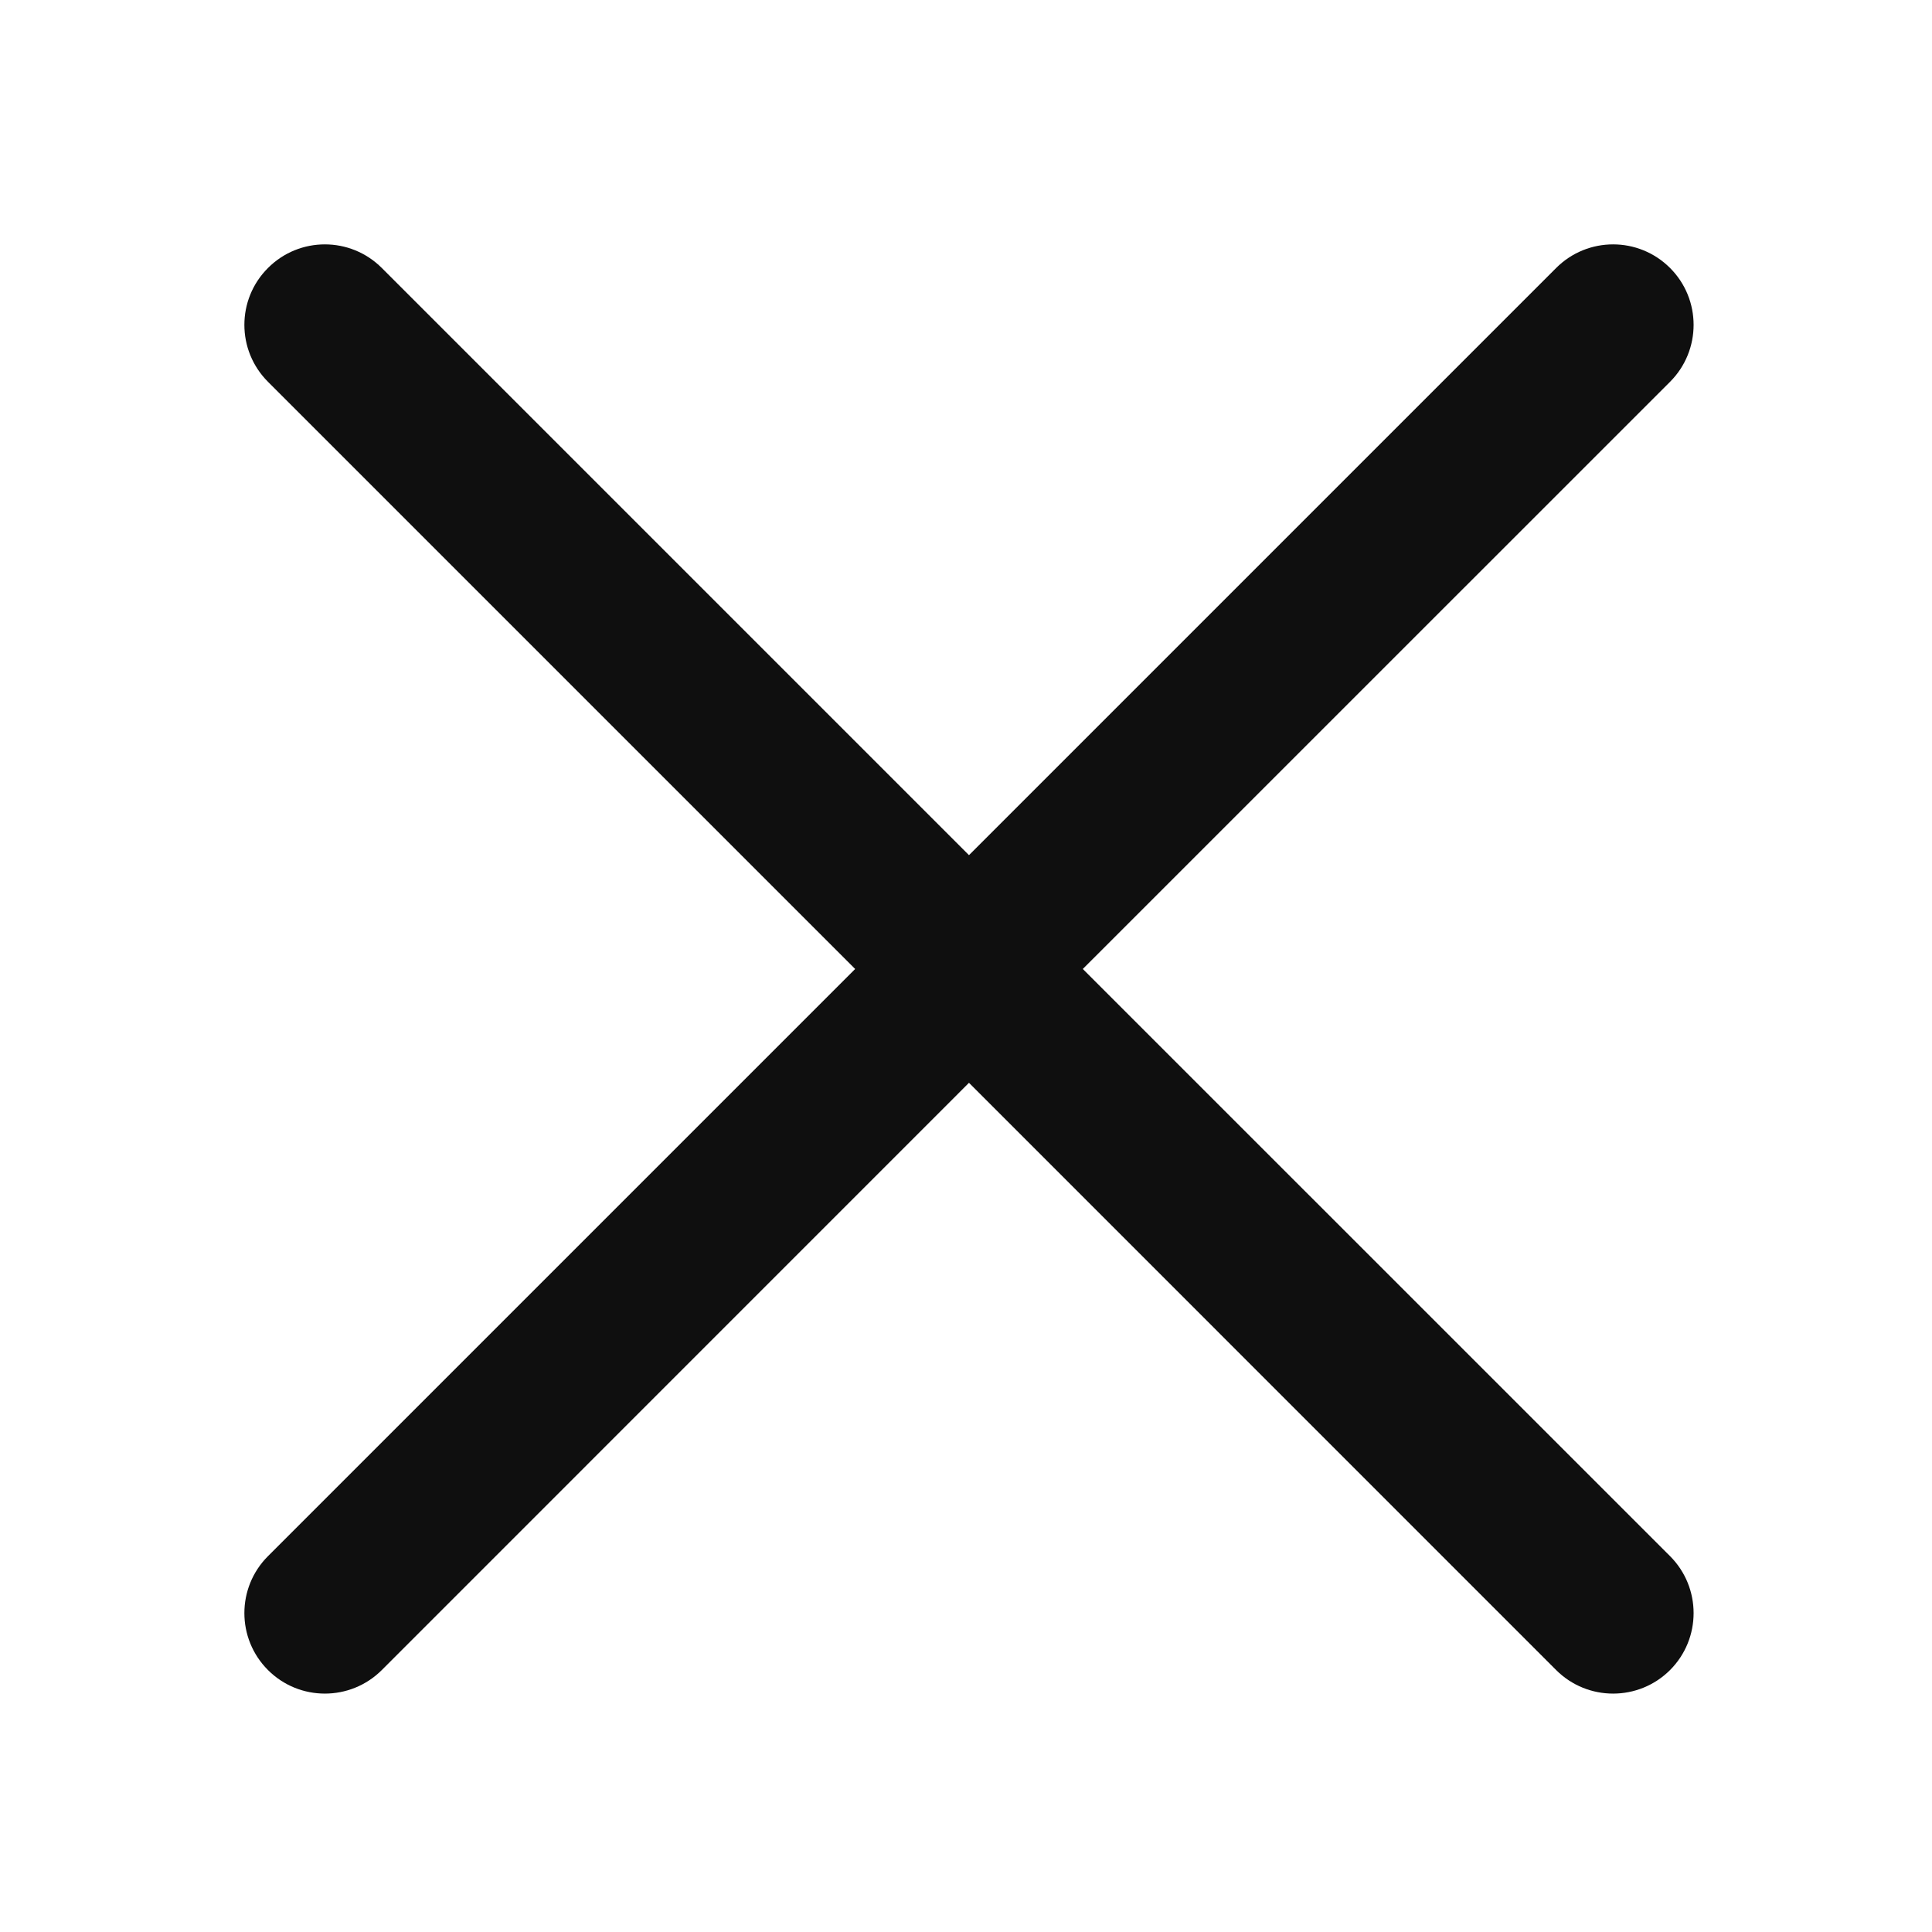
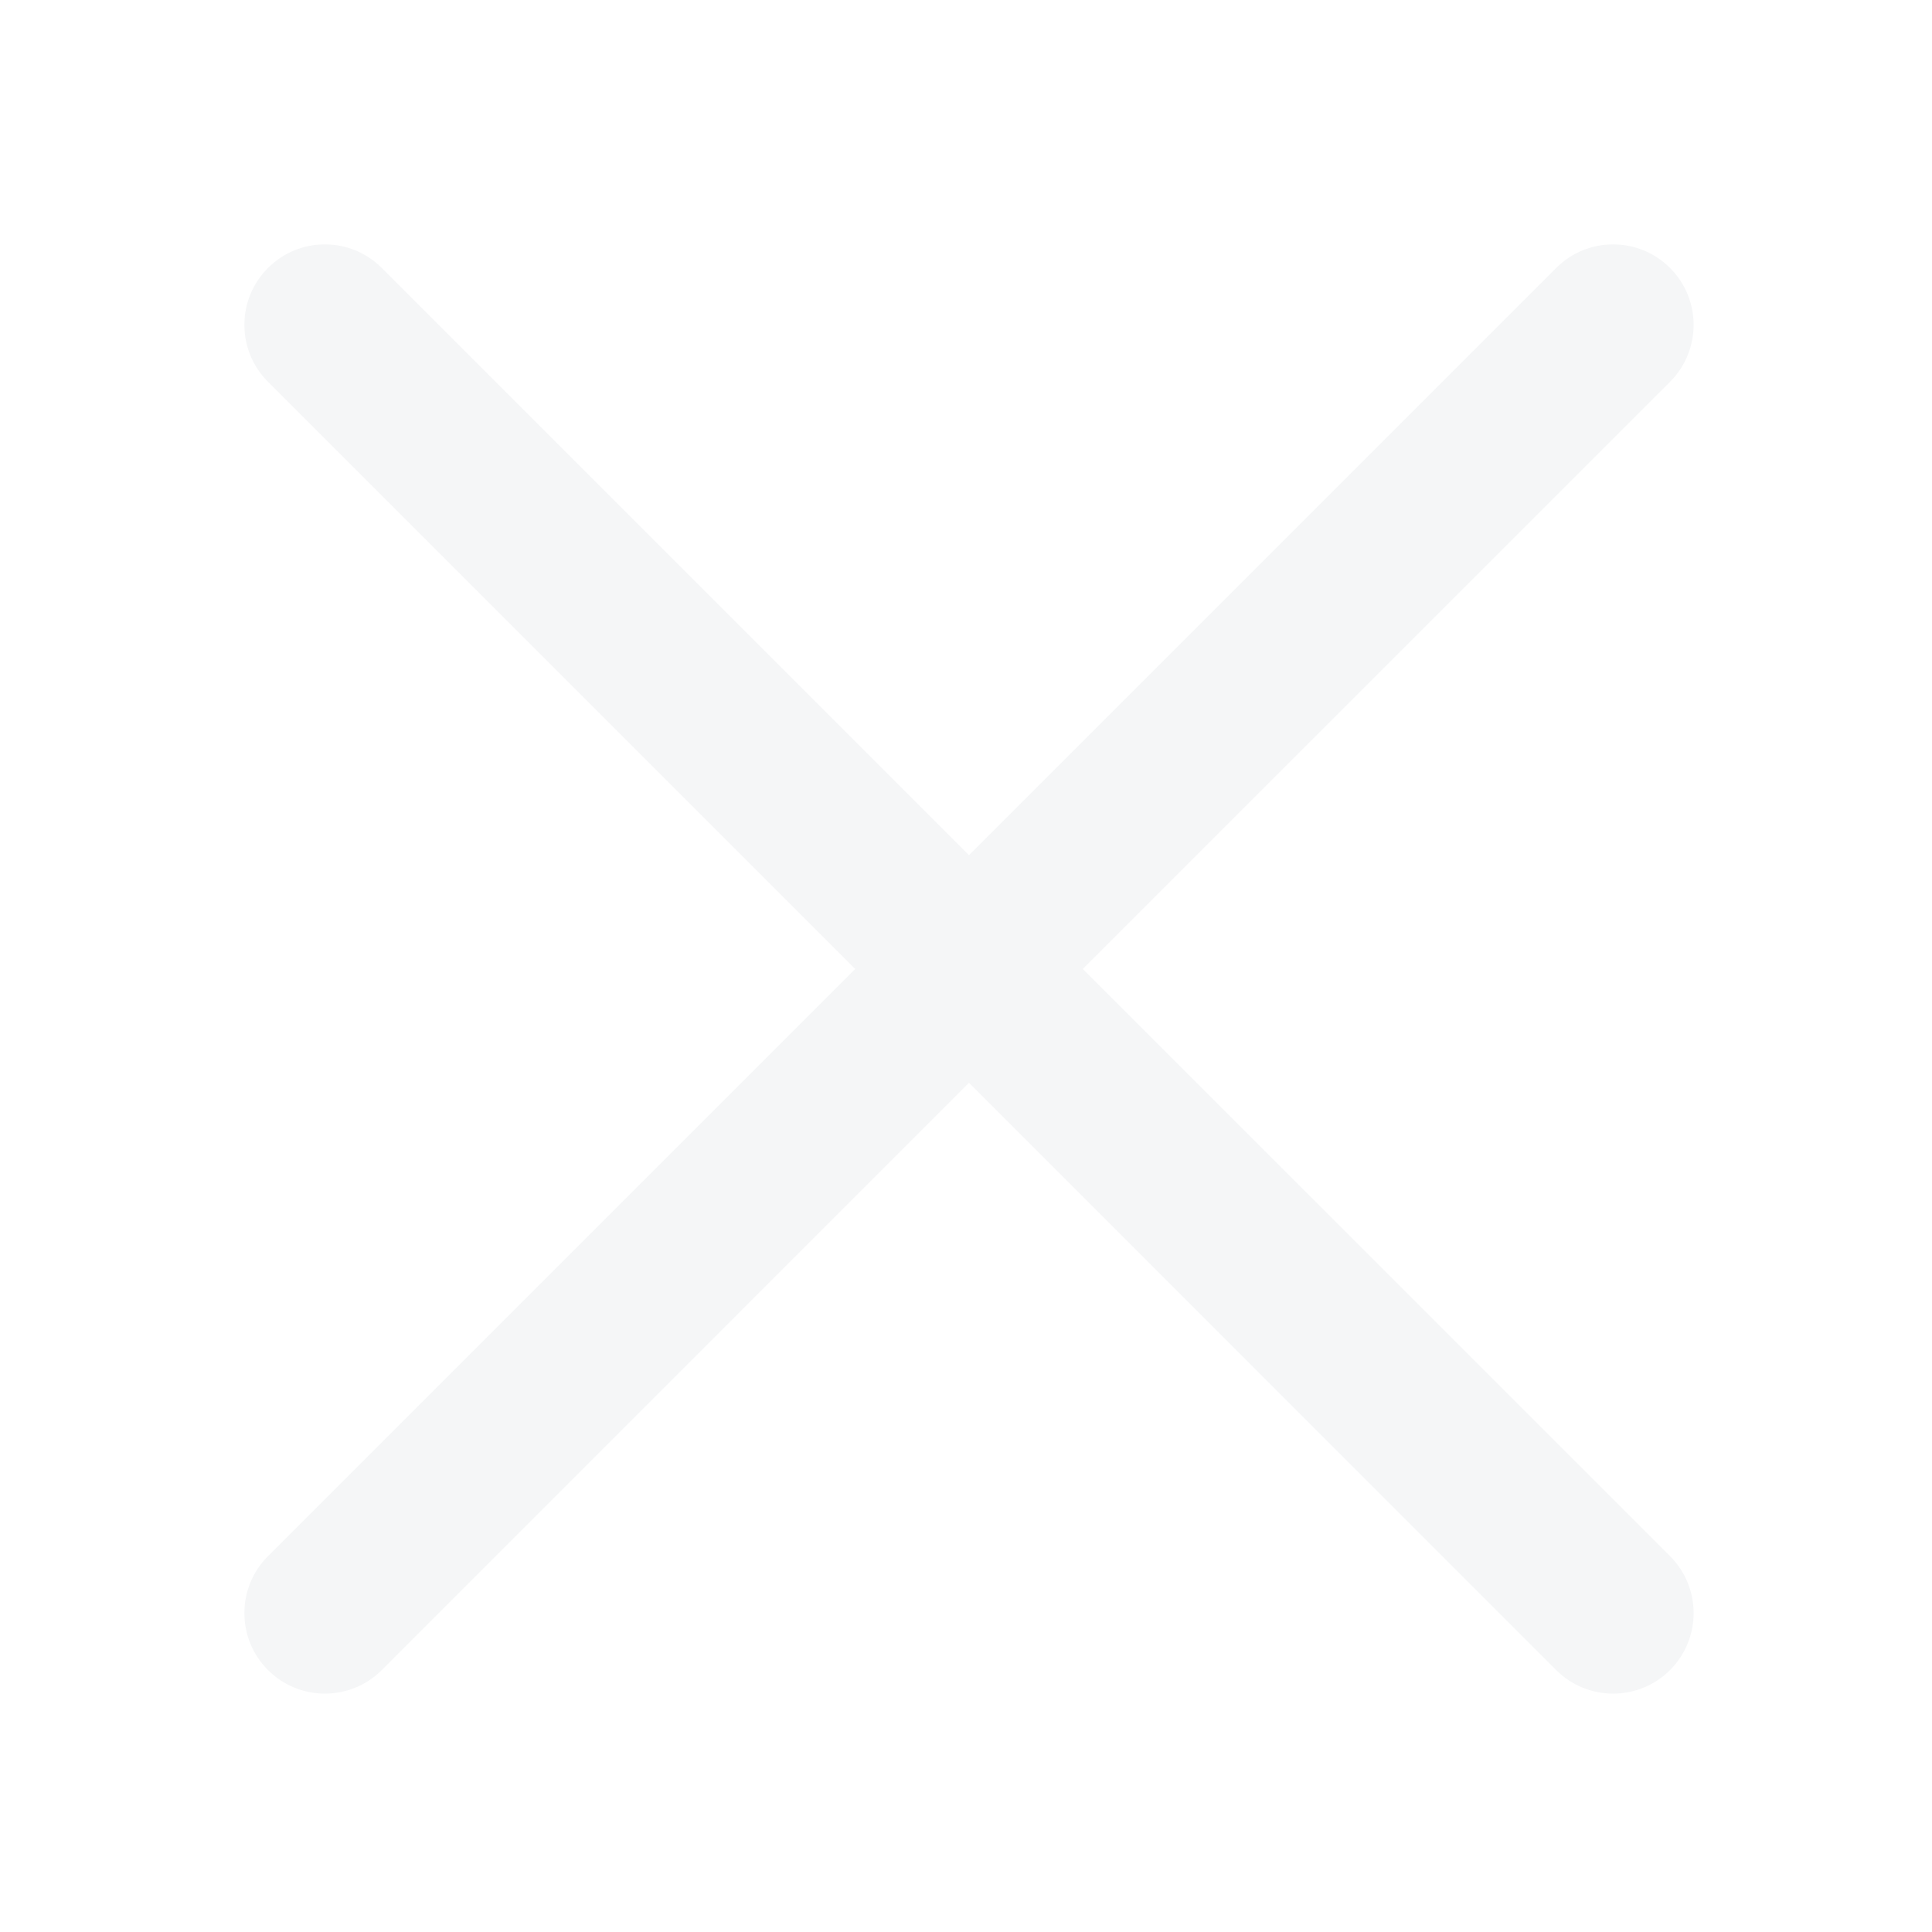
<svg xmlns="http://www.w3.org/2000/svg" width="800px" height="800px" viewBox="0 0 24 24" fill="none">
-   <path d="M20.746 3.329C20.355 2.938 19.722 2.938 19.331 3.329L12.037 10.623L4.743 3.329C4.352 2.938 3.719 2.938 3.329 3.329C2.938 3.719 2.938 4.352 3.329 4.743L10.623 12.037L3.329 19.331C2.938 19.722 2.938 20.355 3.329 20.746C3.719 21.136 4.352 21.136 4.743 20.746L12.037 13.451L19.331 20.746C19.722 21.136 20.355 21.136 20.746 20.746C21.136 20.355 21.136 19.722 20.746 19.331L13.451 12.037L20.746 4.743C21.136 4.352 21.136 3.719 20.746 3.329Z" fill="#0F0F0F" />
+   <path d="M20.746 3.329C20.355 2.938 19.722 2.938 19.331 3.329L12.037 10.623L4.743 3.329C4.352 2.938 3.719 2.938 3.329 3.329C2.938 3.719 2.938 4.352 3.329 4.743L10.623 12.037L3.329 19.331C2.938 19.722 2.938 20.355 3.329 20.746C3.719 21.136 4.352 21.136 4.743 20.746L12.037 13.451L19.331 20.746C19.722 21.136 20.355 21.136 20.746 20.746C21.136 20.355 21.136 19.722 20.746 19.331L13.451 12.037L20.746 4.743C21.136 4.352 21.136 3.719 20.746 3.329Z" fill="#f5f6f7" />
</svg>
